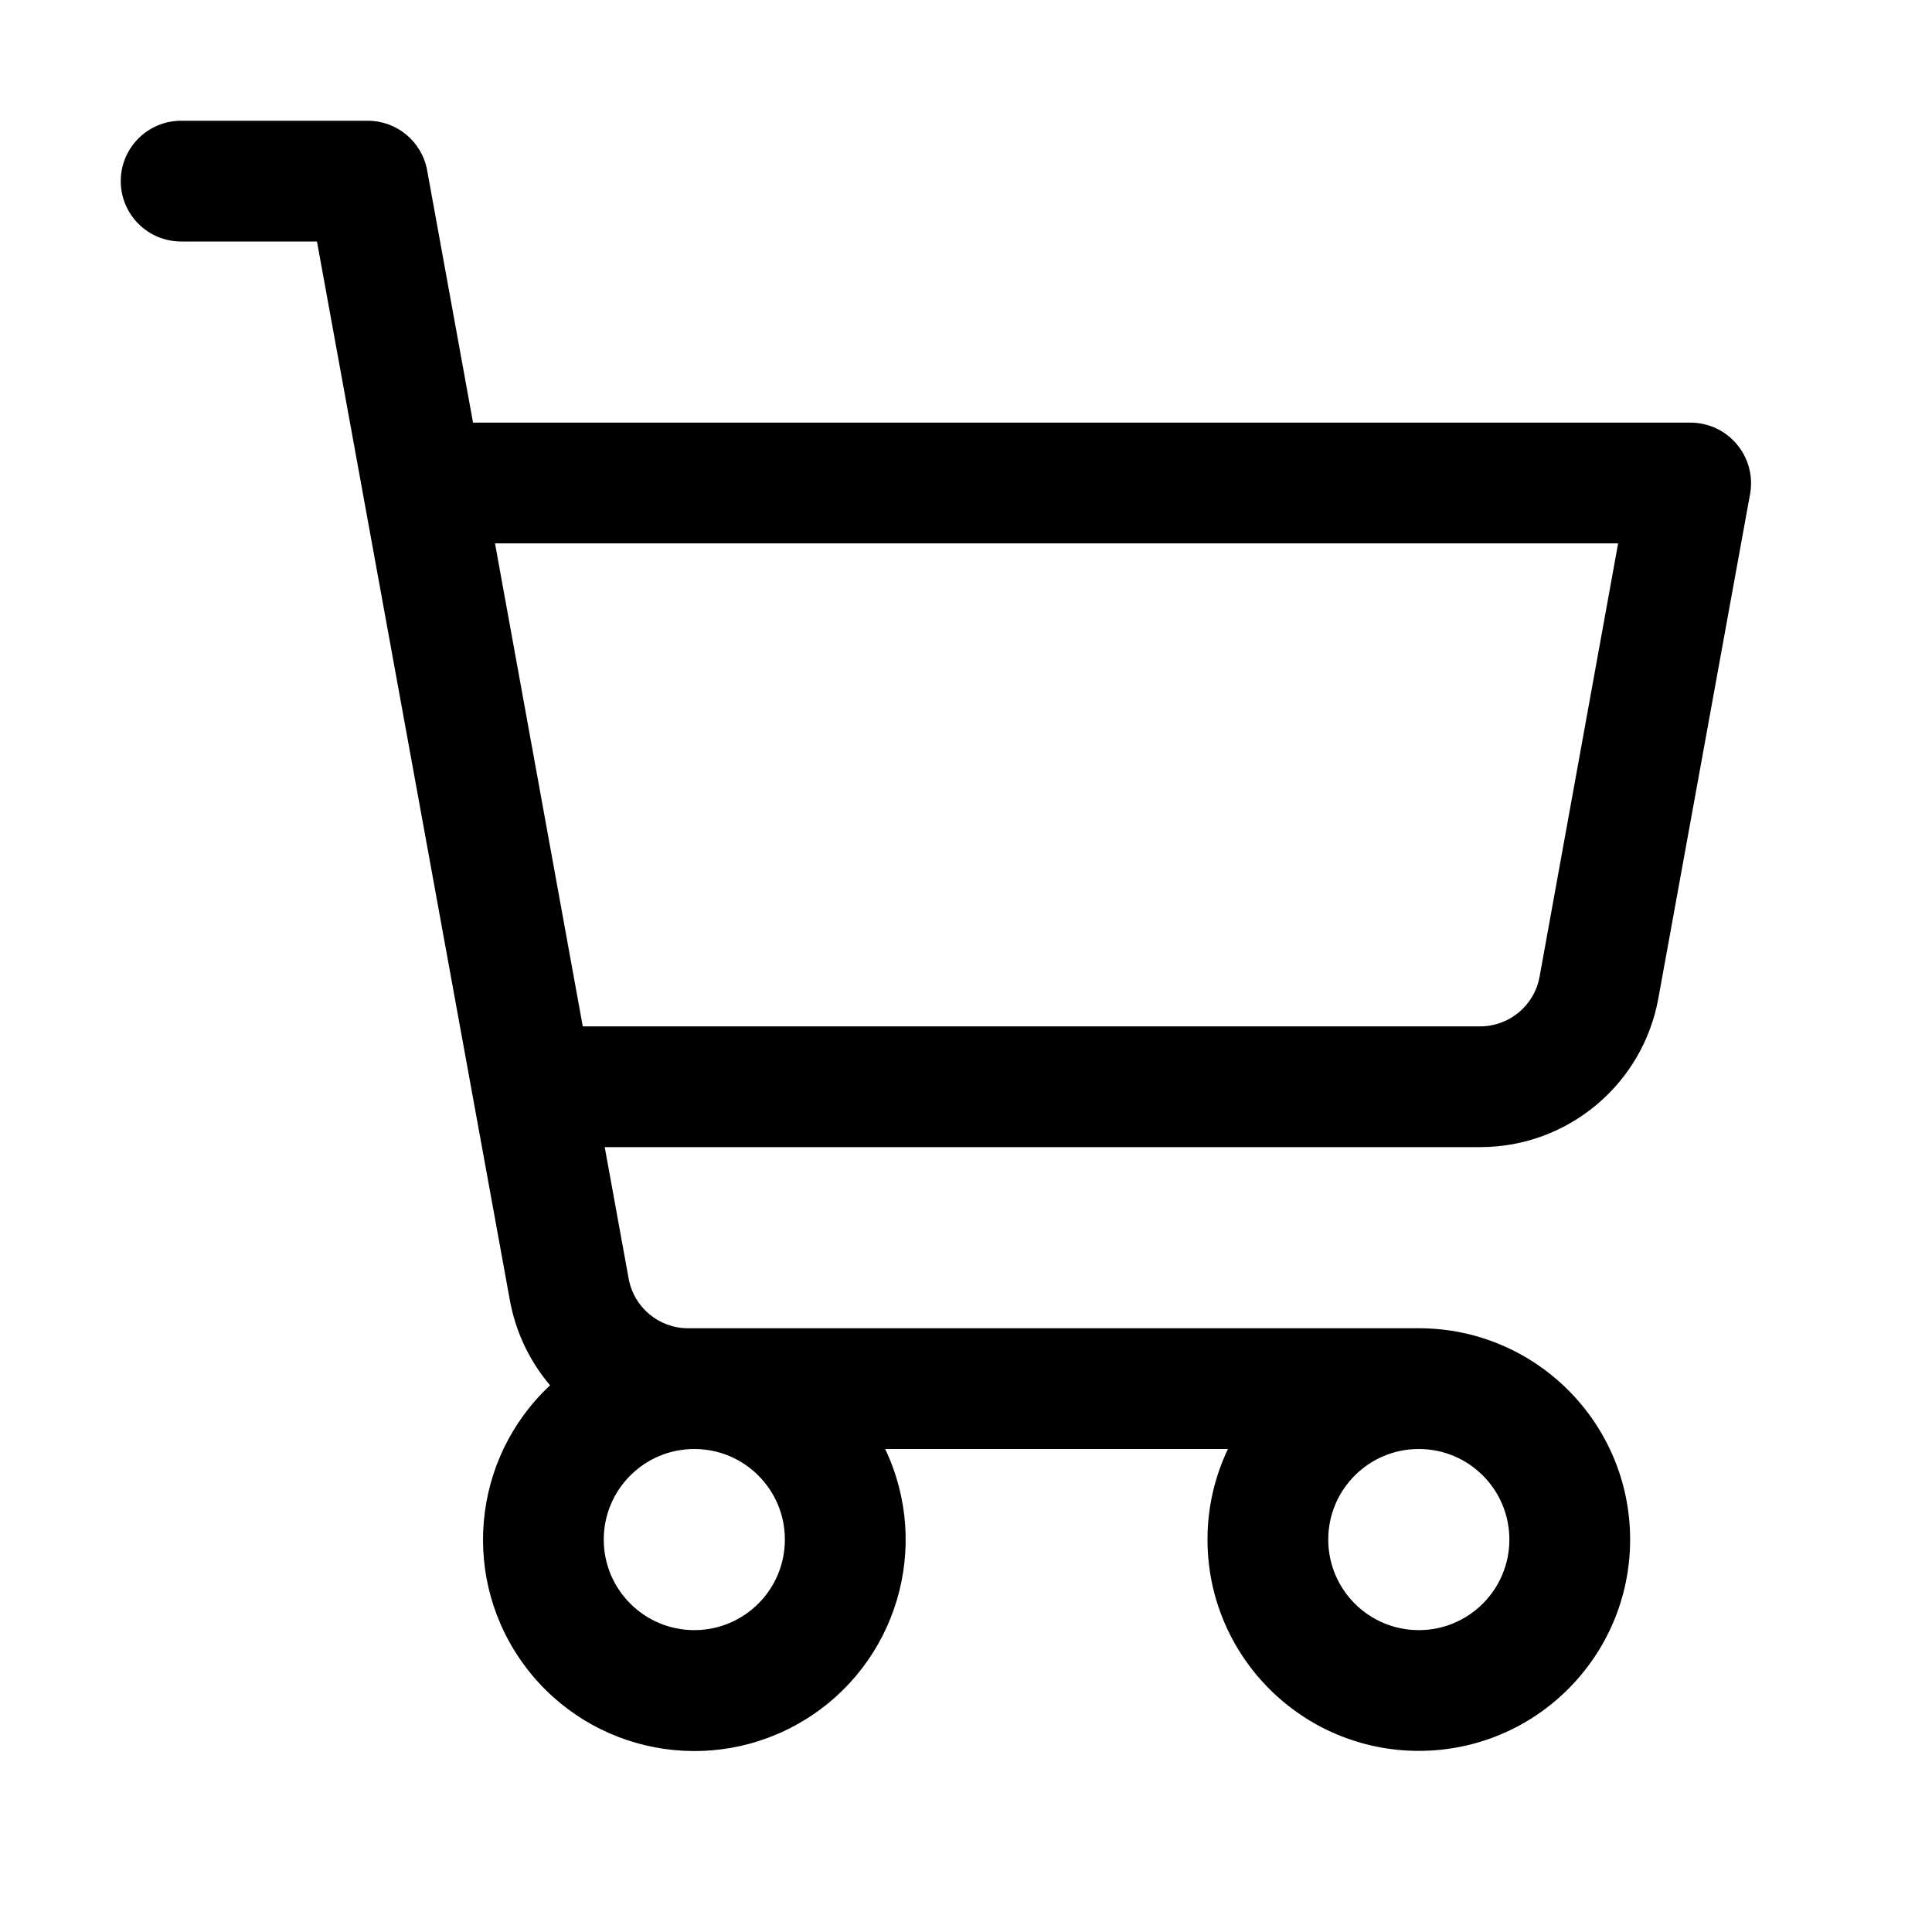
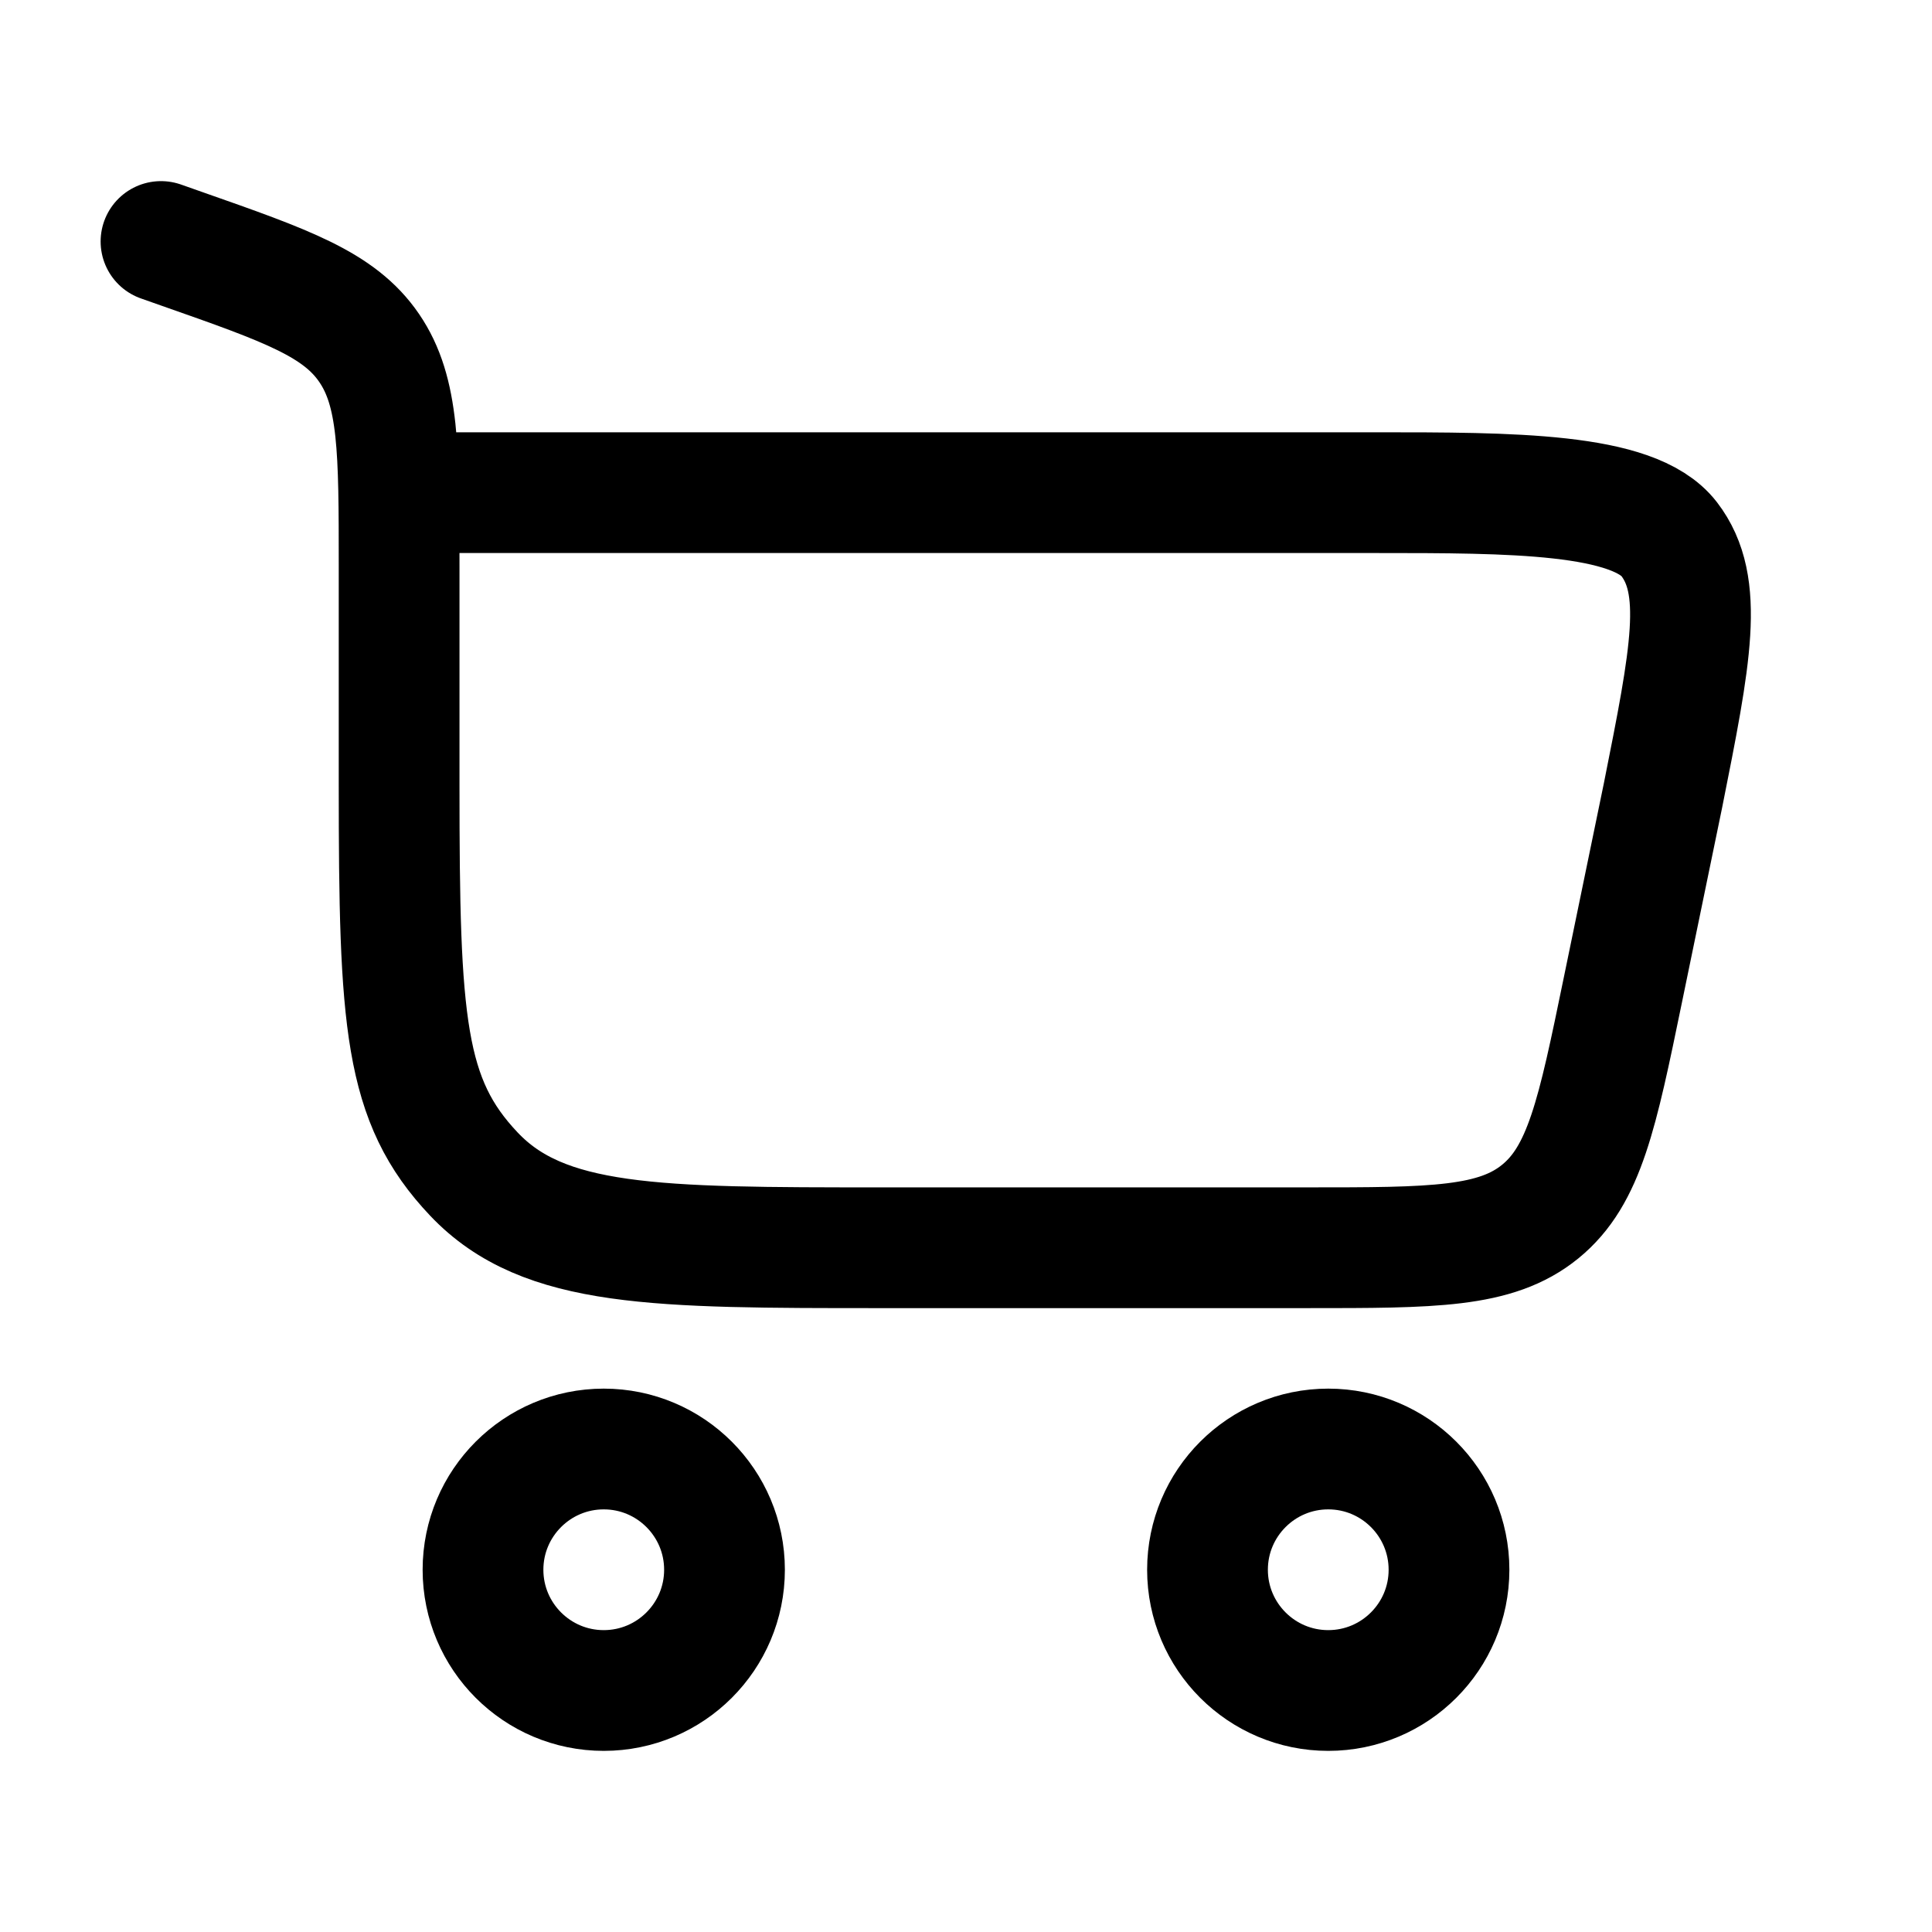
- <svg xmlns="http://www.w3.org/2000/svg" viewBox="0 0 256 256" fill="currentColor">
-   <path d="M230.14,58.87A8,8,0,0,0,224,56H62.68L56.6,22.57A8,8,0,0,0,48.73,16H24a8,8,0,0,0,0,16h18L67.56,172.29a24,24,0,0,0,5.33,11.27,28,28,0,1,0,44.4,8.44h45.42A27.75,27.75,0,0,0,160,204a28,28,0,1,0,28-28H91.17a8,8,0,0,1-7.87-6.57L80.13,152h116a24,24,0,0,0,23.61-19.71l12.16-66.86A8,8,0,0,0,230.14,58.87ZM104,204a12,12,0,1,1-12-12A12,12,0,0,1,104,204Zm96,0a12,12,0,1,1-12-12A12,12,0,0,1,200,204Zm4-74.57A8,8,0,0,1,196.1,136H77.22L65.59,72H214.41Z" />
+ <svg xmlns="http://www.w3.org/2000/svg" viewBox="0 0 24 24">
+   <g fill="none" stroke="currentColor" stroke-linecap="round" stroke-width="1.5">
+     <path d="M7.5 18C8.328 18 9 18.672 9 19.5C9 20.328 8.328 21 7.5 21C6.672 21 6 20.328 6 19.5C6 18.672 6.672 18 7.5 18Z" />
+     <path d="M16.5 18C17.328 18 18 18.672 18 19.5C18 20.328 17.328 21 16.5 21C15.672 21 15 20.328 15 19.5C15 18.672 15.672 18 16.5 18Z" />
+     <path d="M2 3L2.261 3.092C3.563 3.549 4.214 3.778 4.586 4.323C4.958 4.868 4.958 5.591 4.958 7.038V9.76C4.958 12.702 5.021 13.672 5.888 14.586C6.754 15.5 8.149 15.5 10.938 15.5H16.24C17.801 15.5 18.582 15.5 19.134 15.05C19.685 14.601 19.843 13.836 20.158 12.307L20.658 9.883C21.005 8.144 21.178 7.274 20.735 6.697C20.291 6.12 18.774 6.12 17.089 6.12H4.958" />
+   </g>
</svg>
